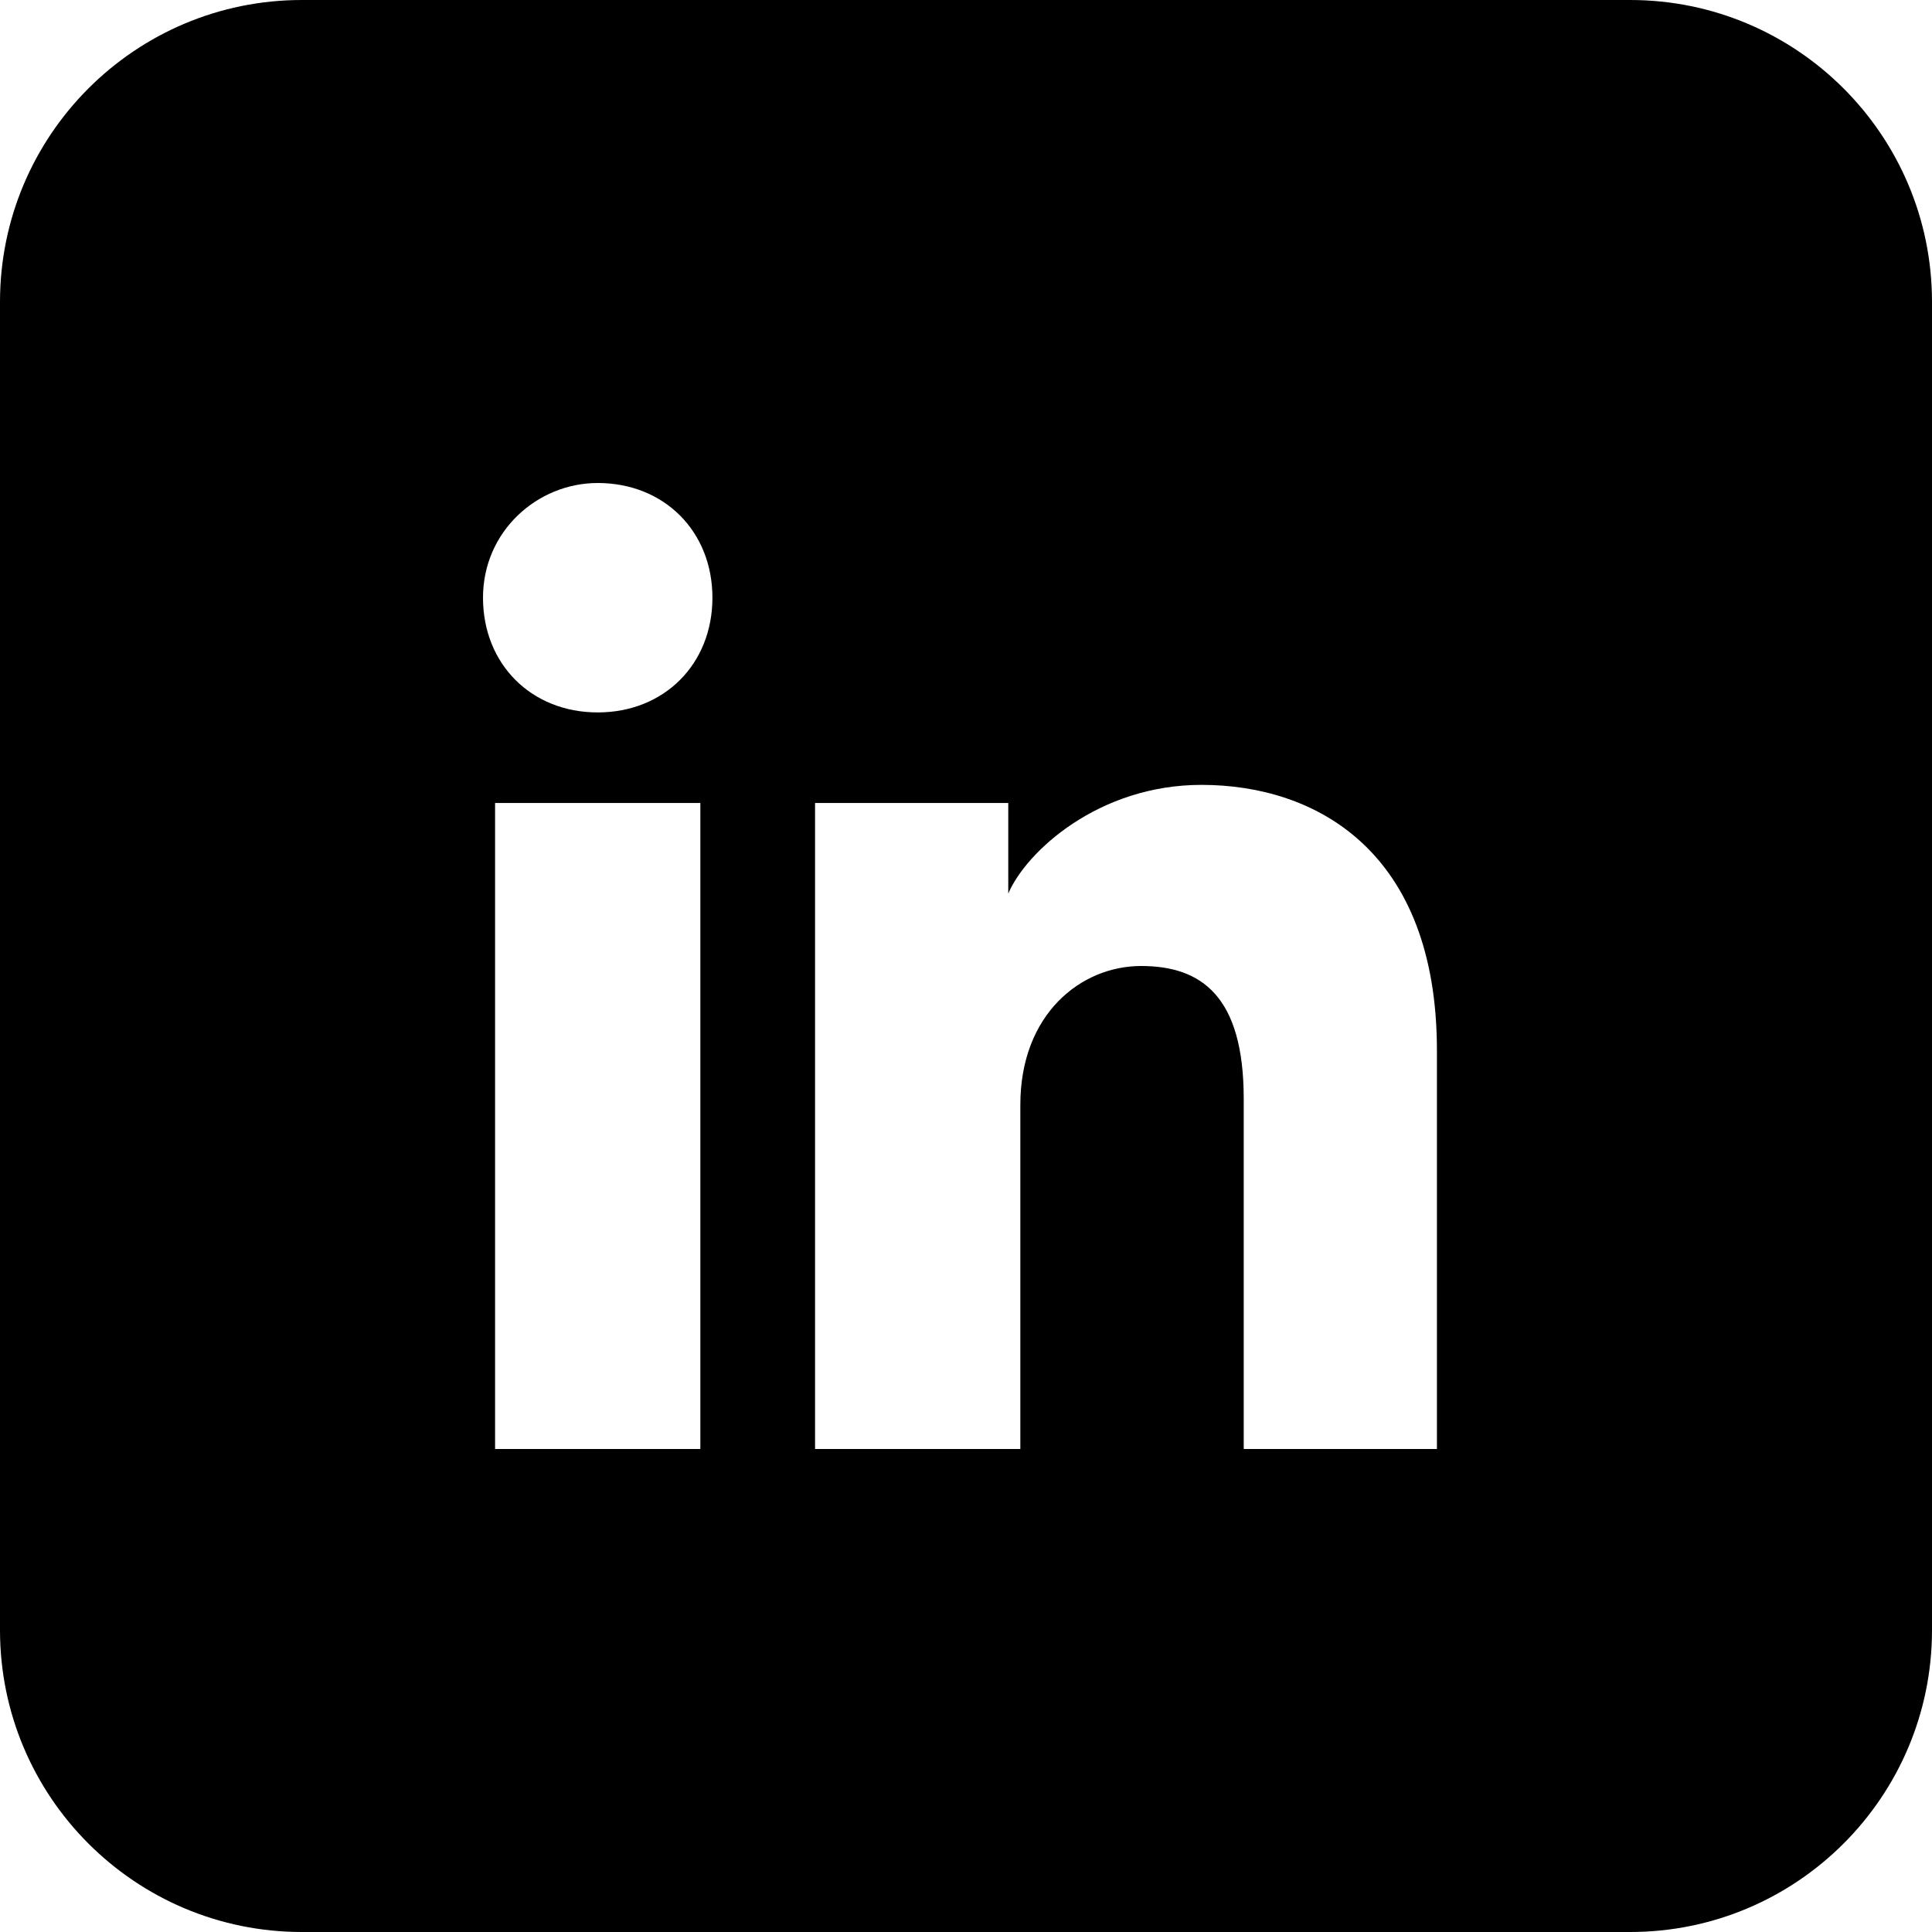
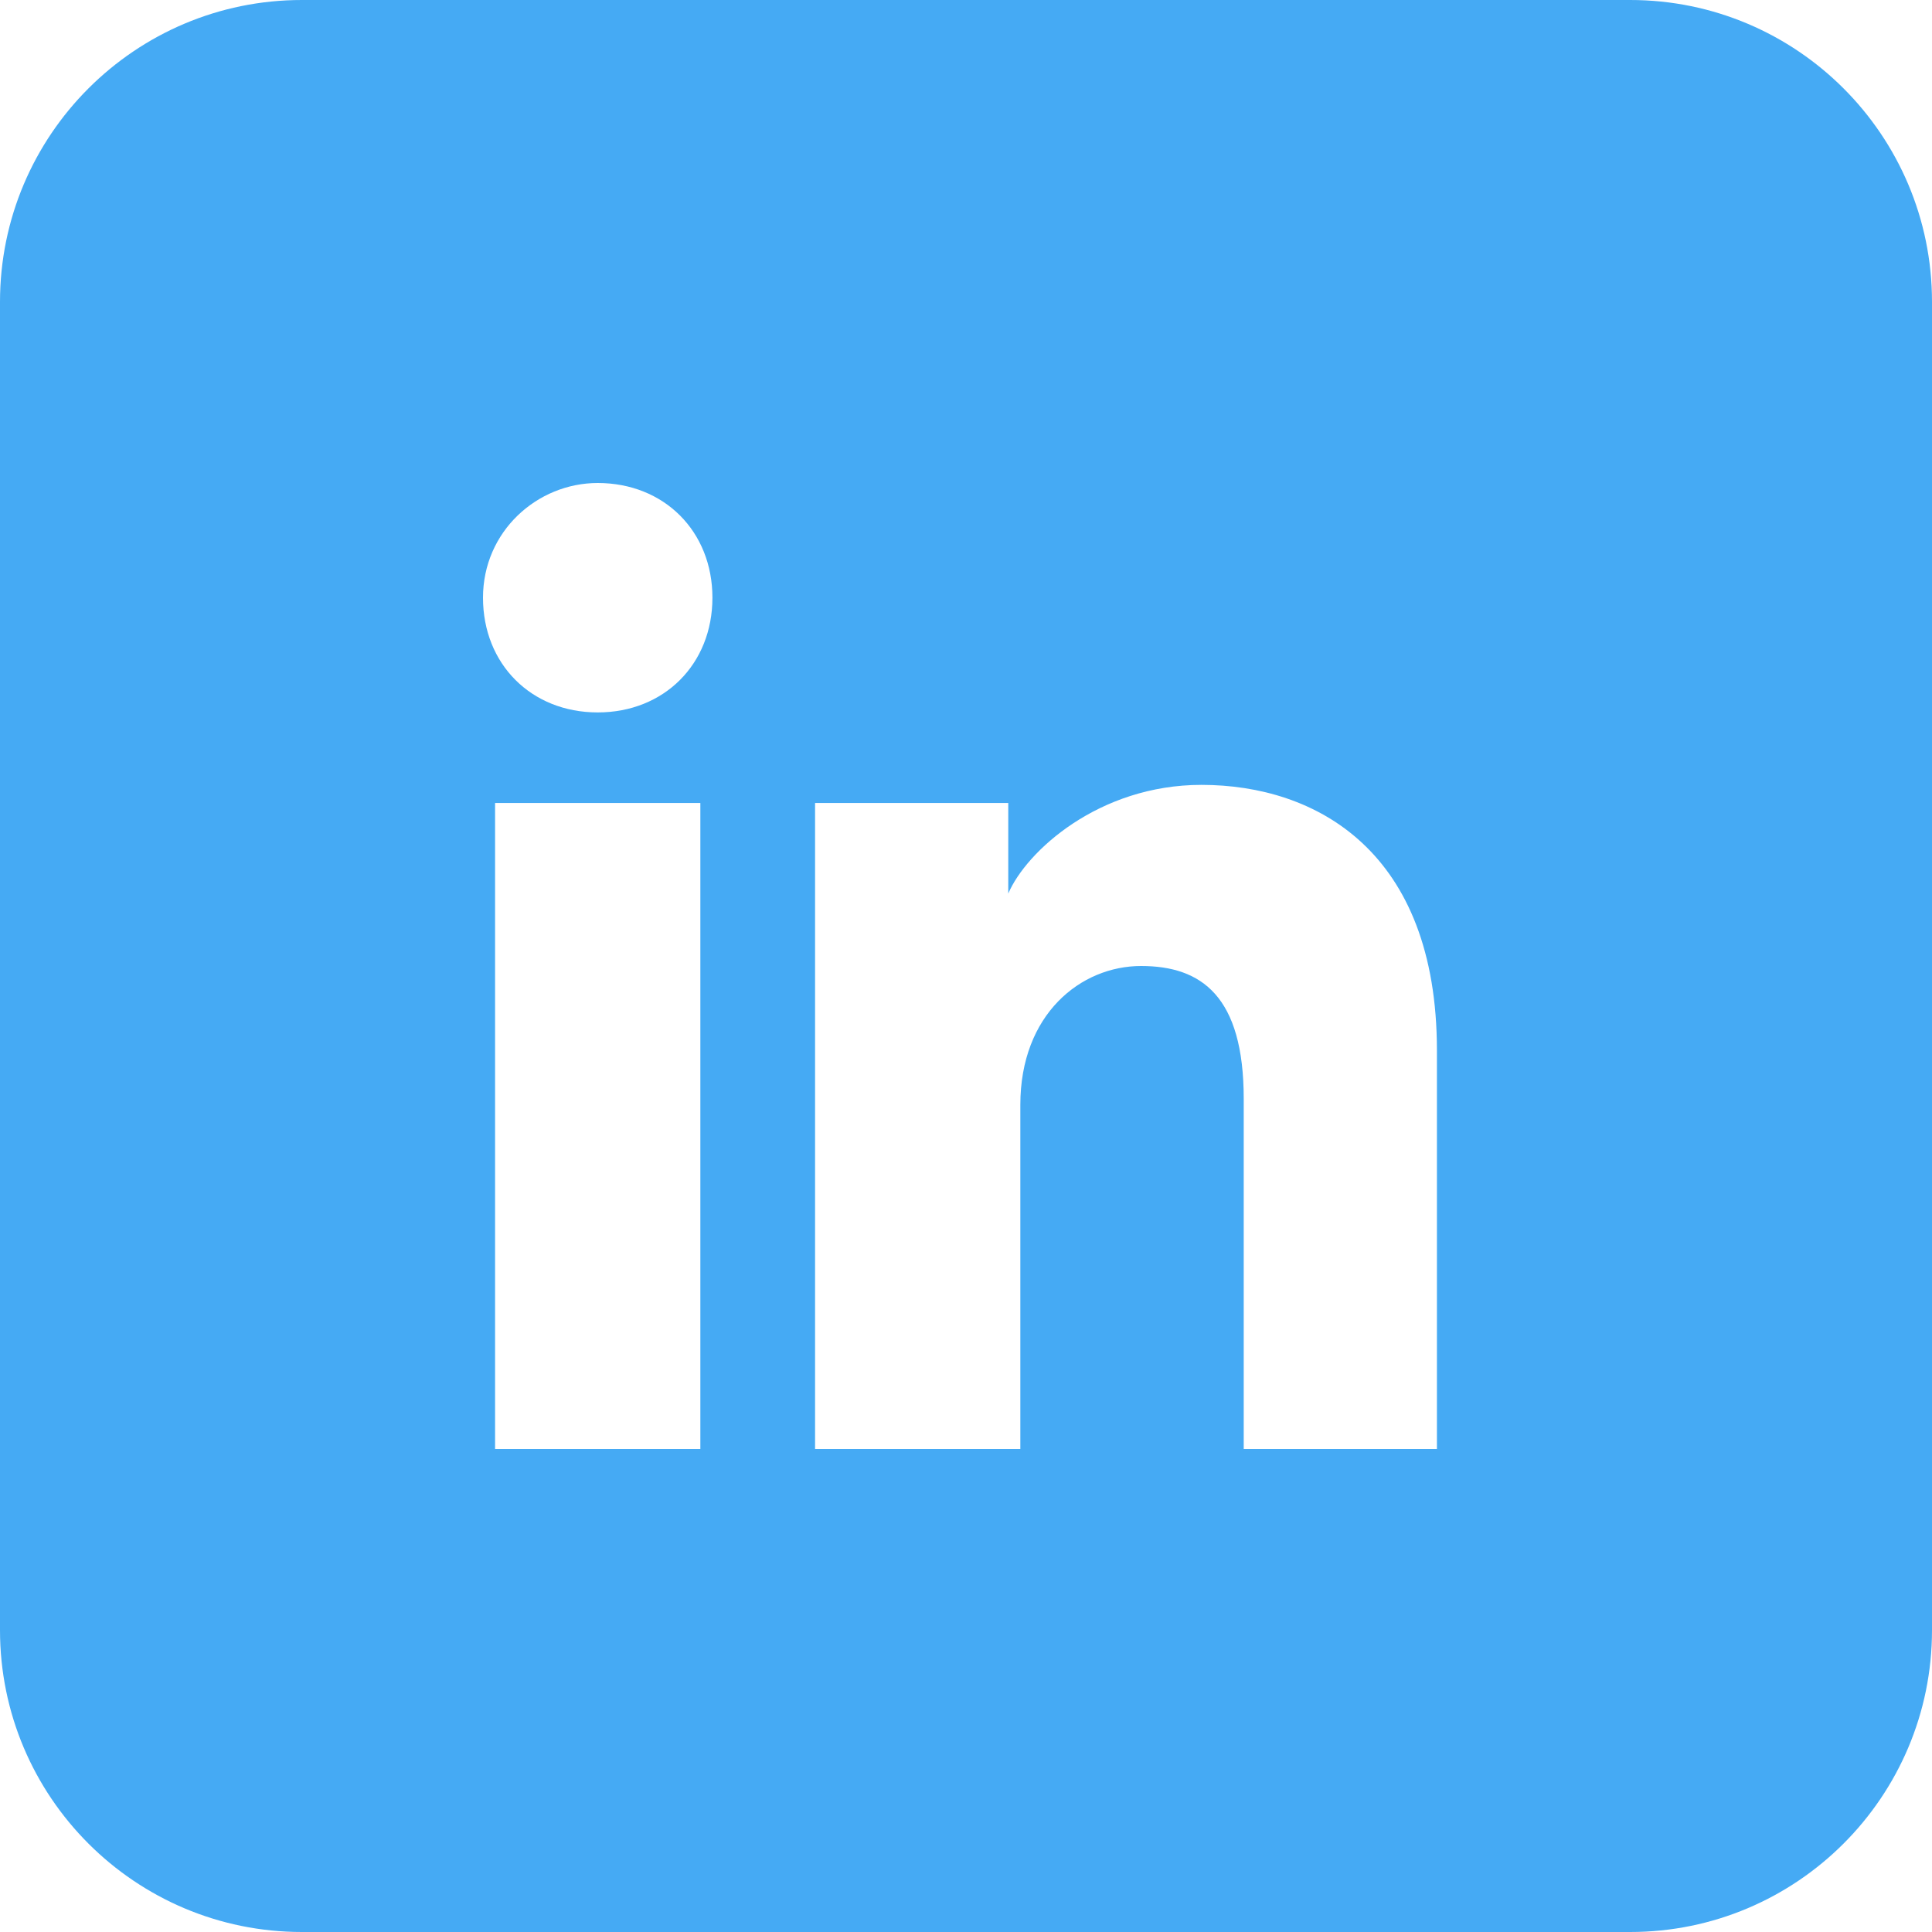
<svg xmlns="http://www.w3.org/2000/svg" width="32" height="32" viewBox="0 0 32 32" fill="none">
-   <path fill-rule="evenodd" clip-rule="evenodd" d="M0 5C0 2.239 2.239 0 5 0H27C29.761 0 32 2.239 32 5V27C32 29.761 29.761 32 27 32H5C2.239 32 0 29.761 0 27V5ZM8.2 13.3V24H11.6V13.3H8.2ZM8 9.9C8 11 8.8 11.8 9.9 11.8C11 11.8 11.8 11 11.8 9.9C11.8 8.8 11 8 9.9 8C8.9 8 8 8.8 8 9.9ZM20.6 24H23.8V17.4C23.8 14.1 21.8 13 19.9 13C18.2 13 17 14.1 16.7 14.8V13.3H13.5V24H16.9V18.3C16.9 16.8 17.9 16 18.9 16C19.9 16 20.6 16.5 20.6 18.2V24Z" fill="black" />
+   <path fill-rule="evenodd" clip-rule="evenodd" d="M0 5C0 2.239 2.239 0 5 0H27C29.761 0 32 2.239 32 5V27C32 29.761 29.761 32 27 32H5C2.239 32 0 29.761 0 27V5ZM8.2 13.3V24H11.6V13.3H8.2ZM8 9.9C8 11 8.8 11.8 9.9 11.8C11 11.8 11.8 11 11.8 9.9C11.8 8.8 11 8 9.9 8C8.9 8 8 8.8 8 9.9ZM20.6 24H23.8V17.4C23.8 14.1 21.8 13 19.9 13C18.2 13 17 14.1 16.7 14.8V13.3H13.5V24H16.9V18.3C16.9 16.8 17.9 16 18.9 16C19.9 16 20.6 16.5 20.6 18.2V24Z" fill="#45AAF4" />
</svg>
